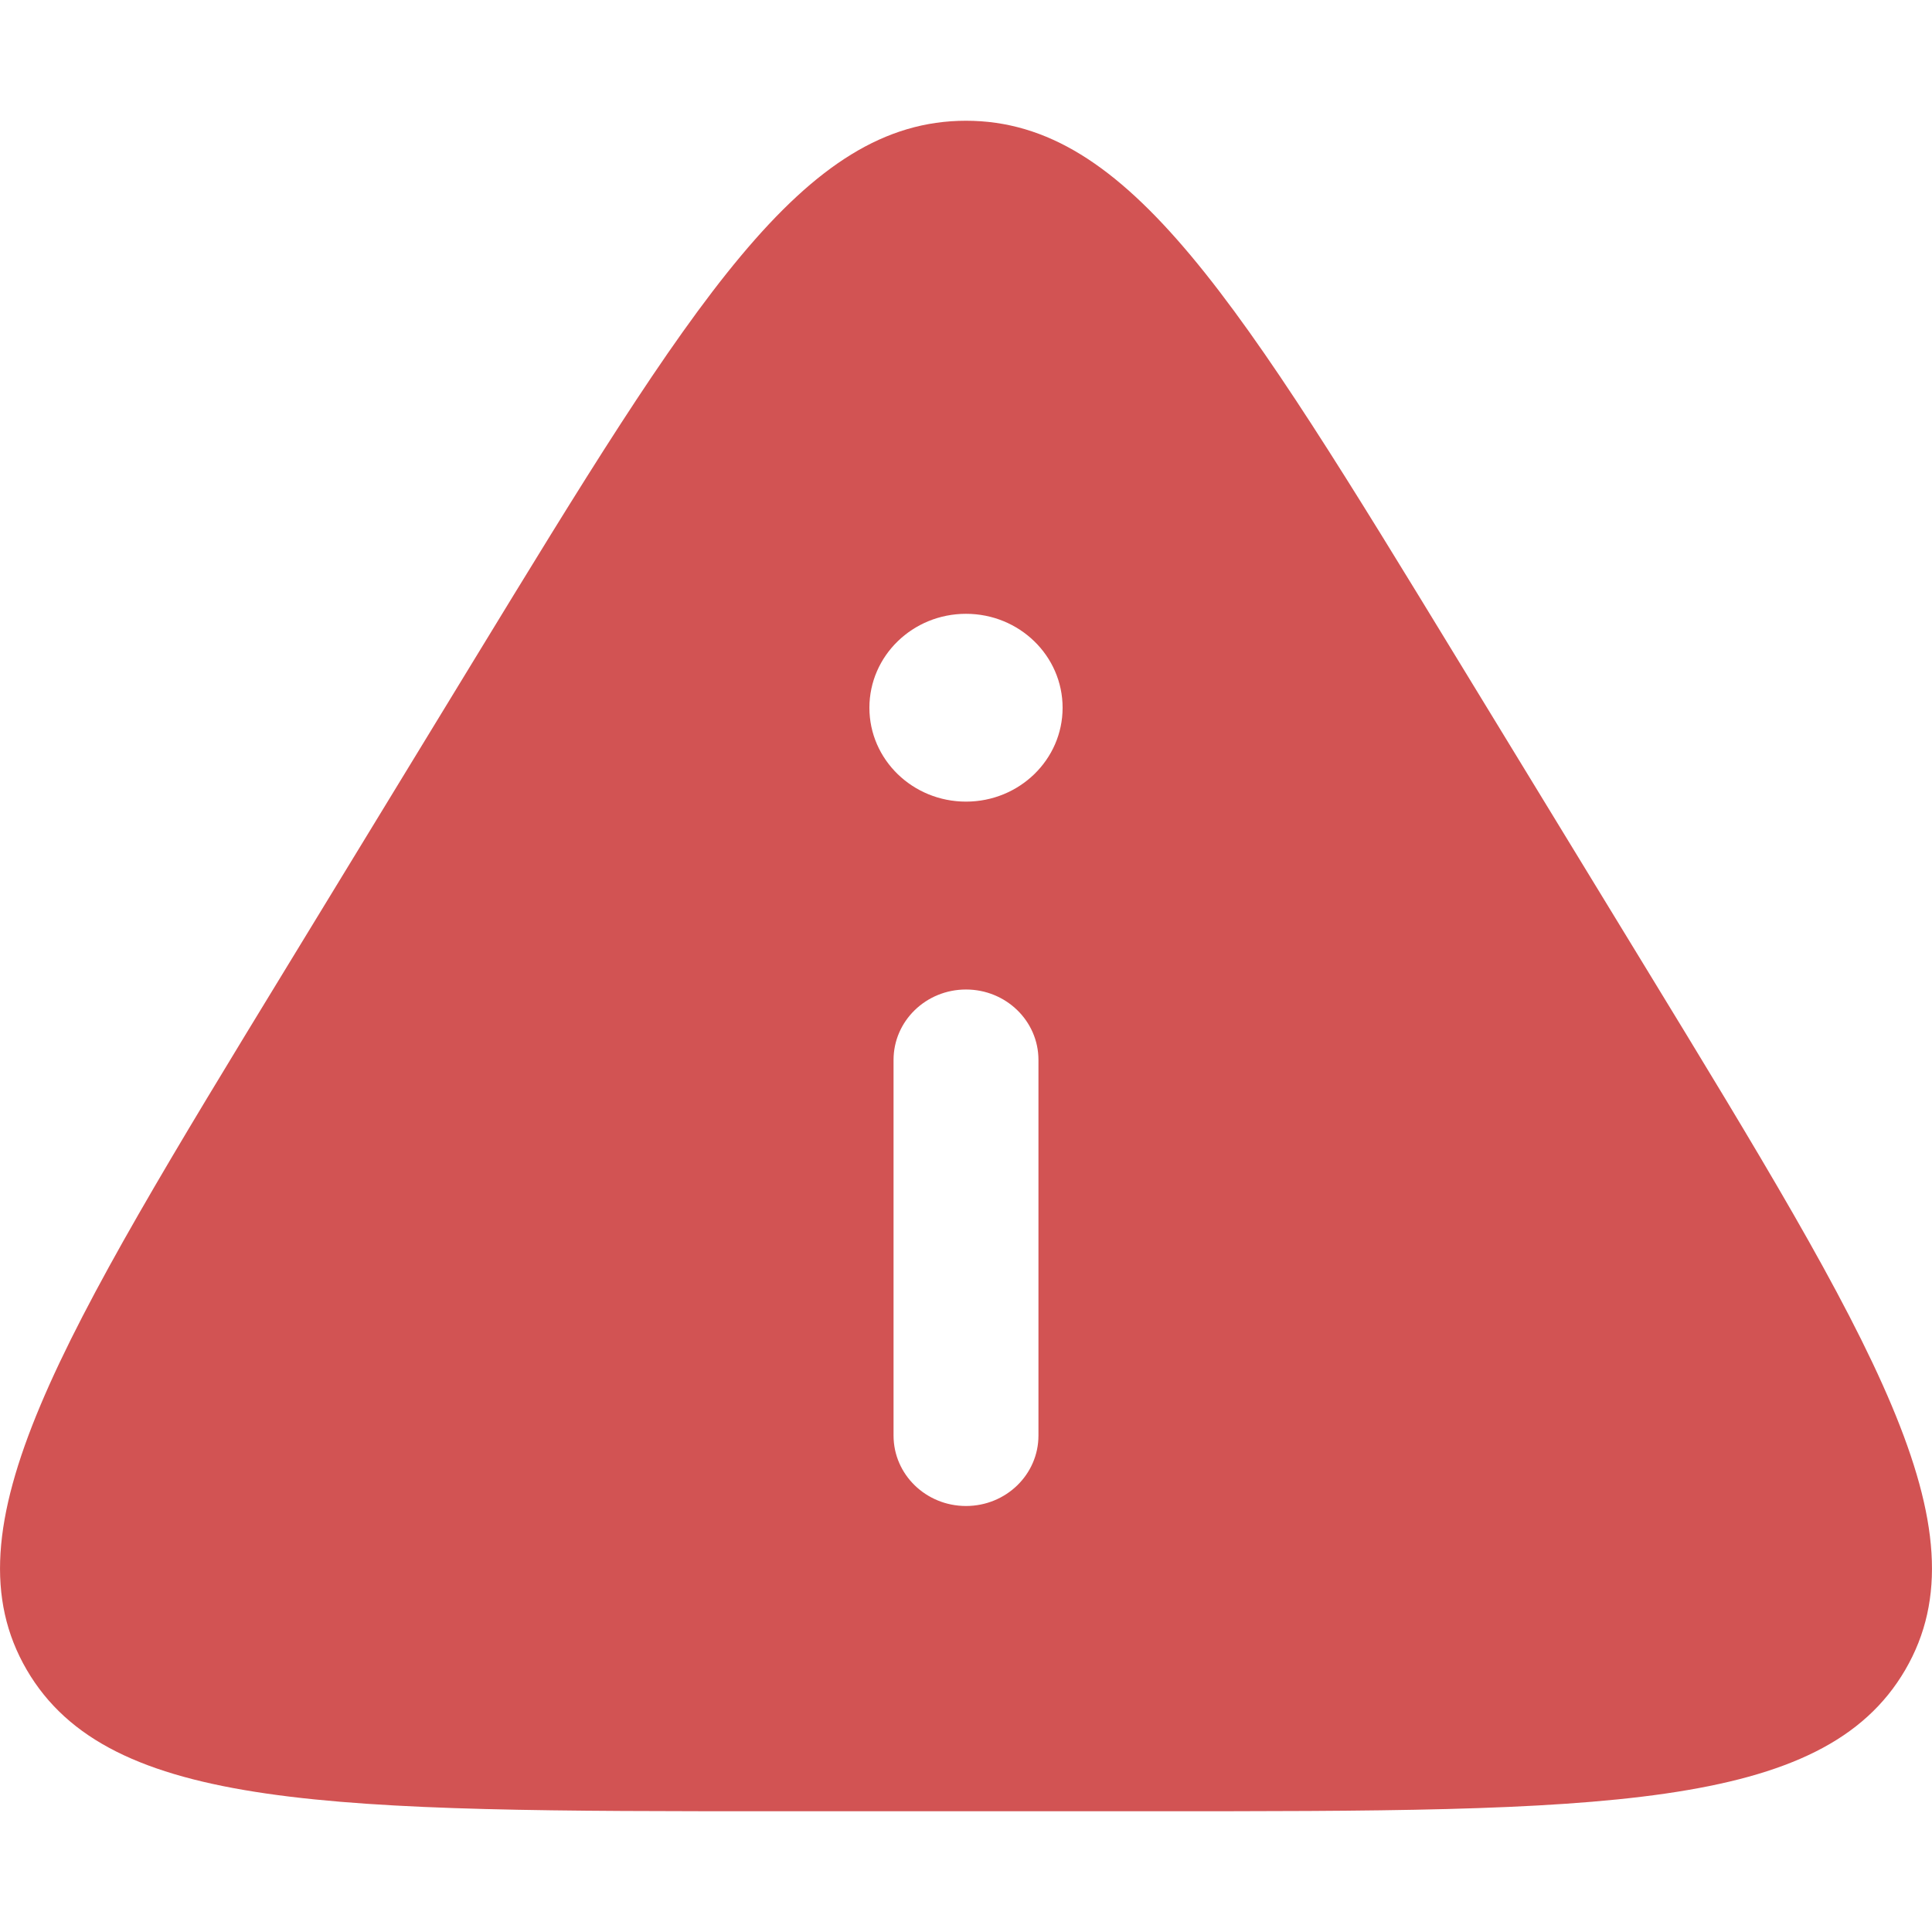
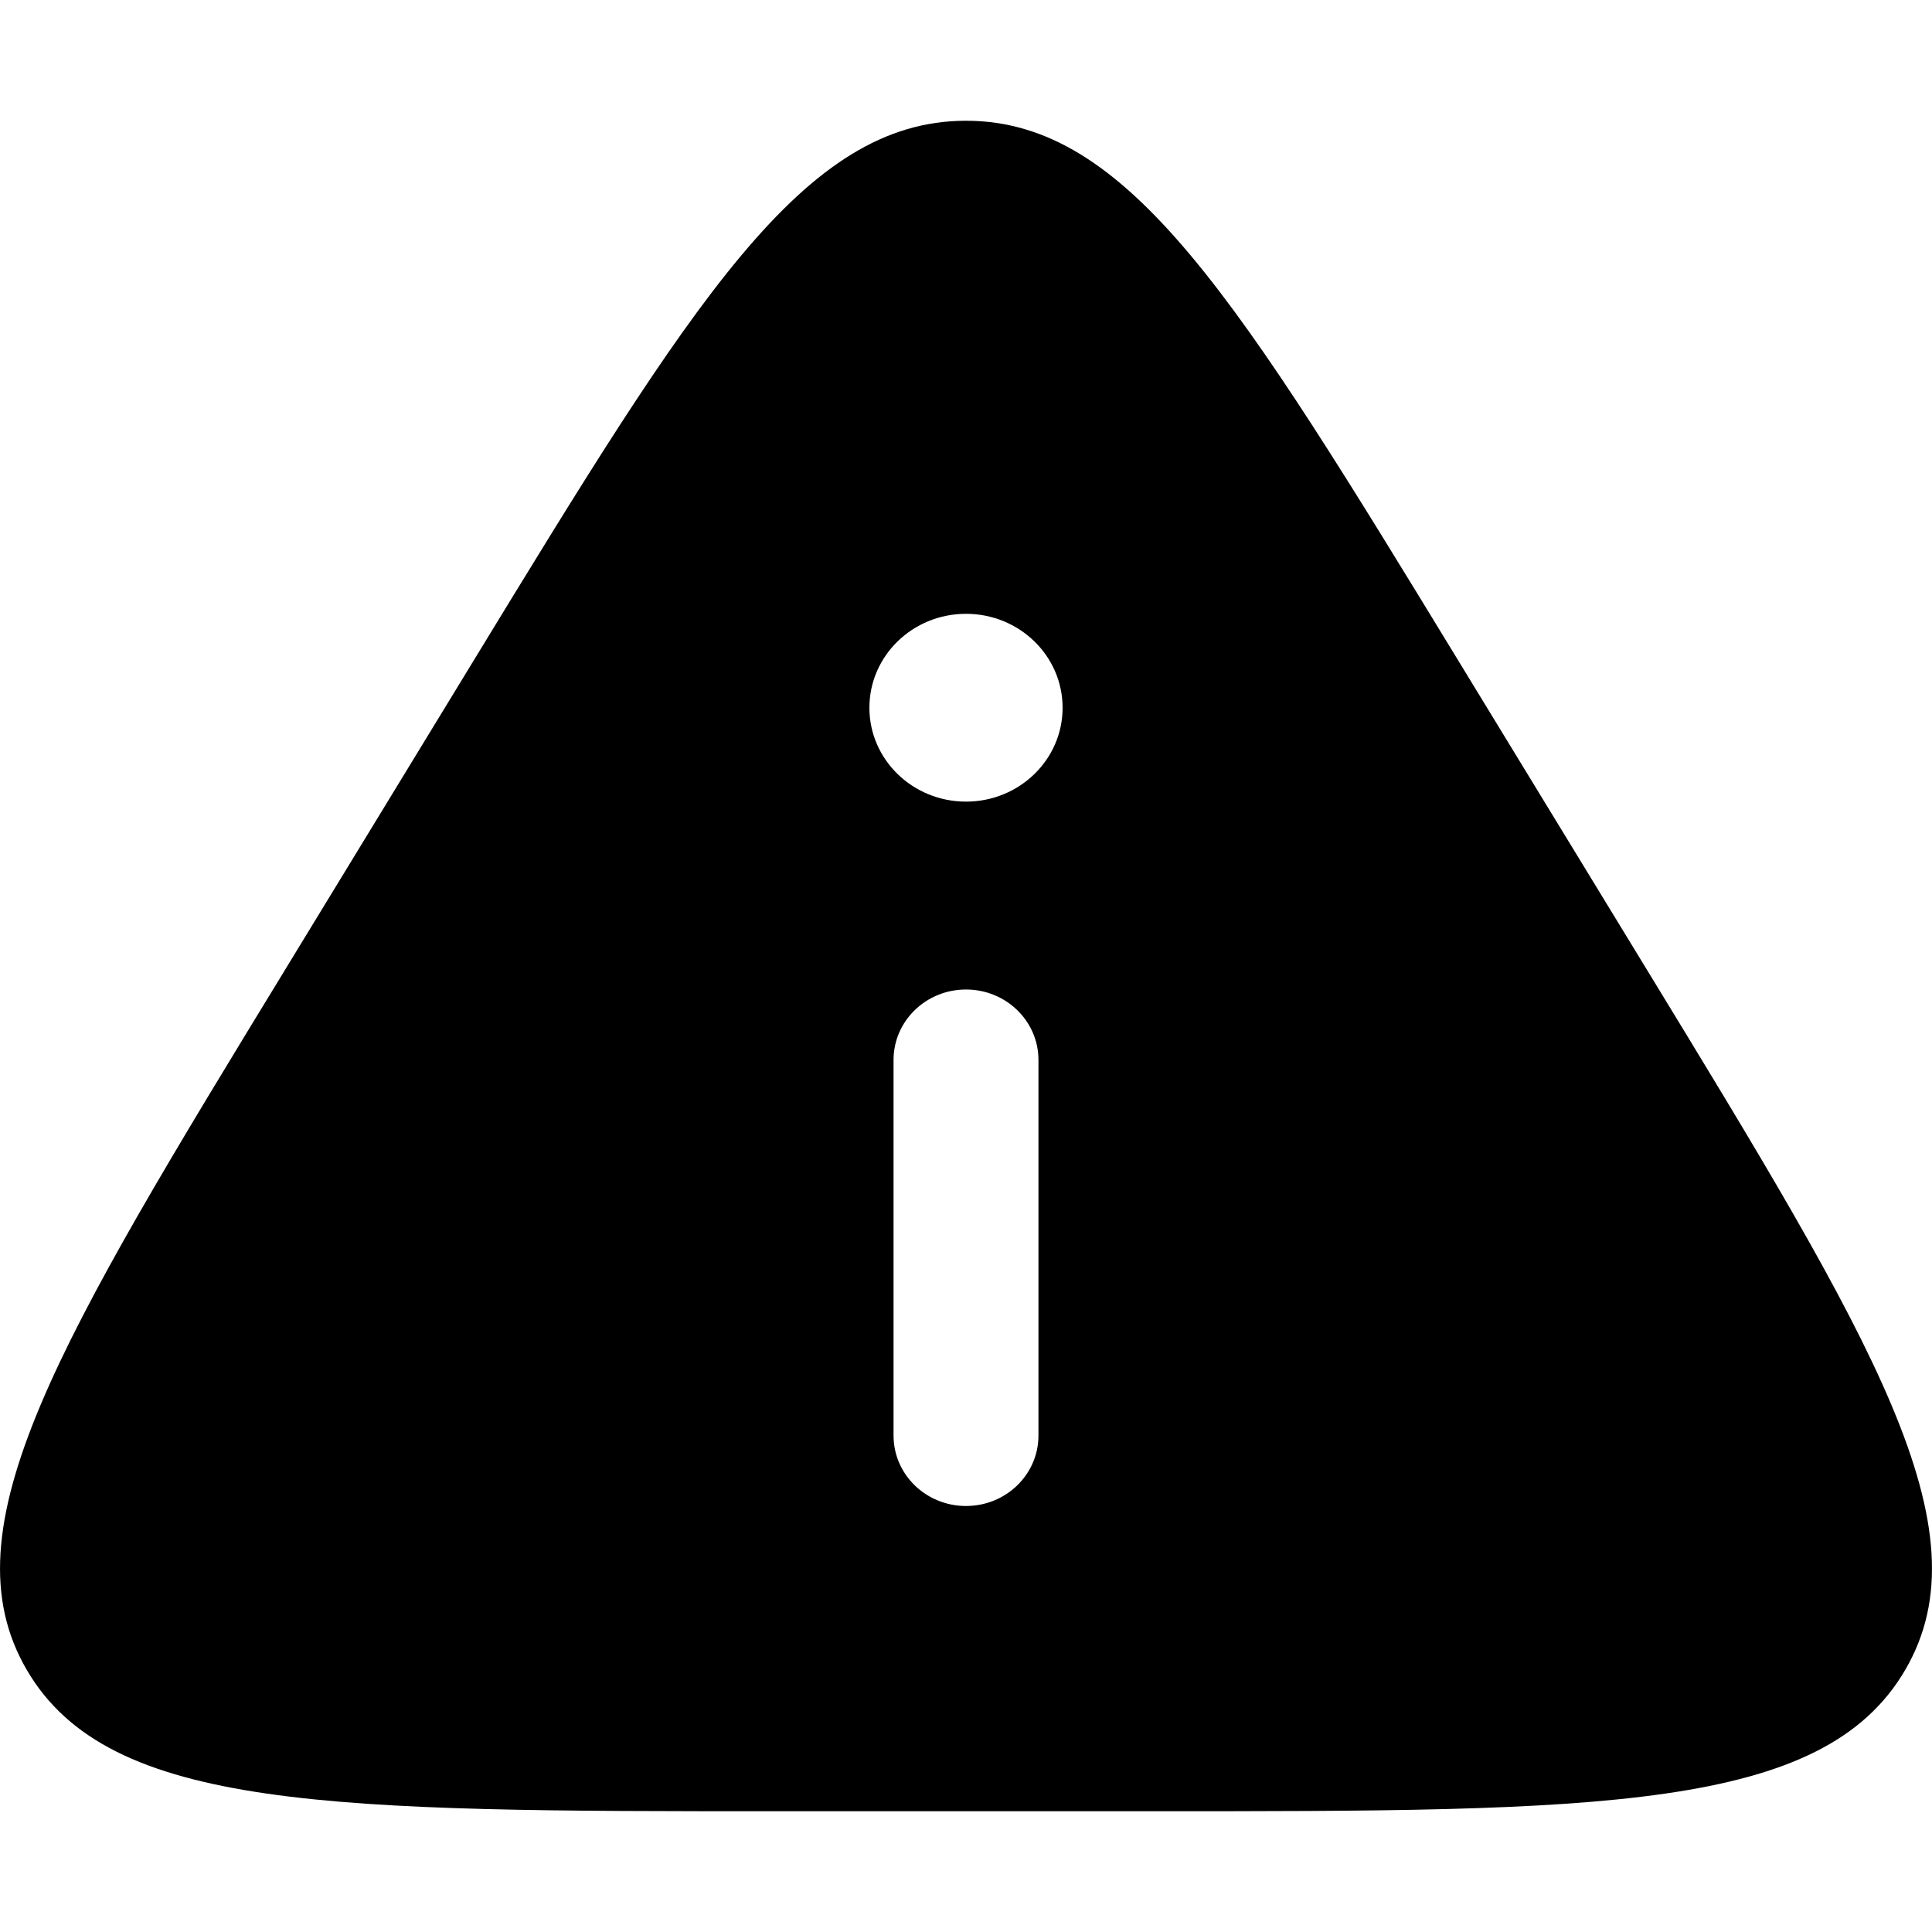
<svg xmlns="http://www.w3.org/2000/svg" width="24" height="24" viewBox="0 0 24 24" fill="none">
-   <path fill-rule="evenodd" clip-rule="evenodd" d="M12 1.5C14.024 1.5 15.39 3.737 18.119 8.212L20.429 11.998C23.271 16.656 24.692 18.986 23.668 20.743C22.644 22.5 19.866 22.5 14.31 22.5H9.69C4.134 22.5 1.356 22.5 0.332 20.743C-0.692 18.986 0.729 16.656 3.571 11.998L5.88 8.212C8.61 3.737 9.976 1.5 12 1.5ZM12 12.292C11.503 12.292 11.1 12.683 11.1 13.167V17.833C11.1 18.317 11.503 18.708 12 18.708C12.497 18.708 12.9 18.317 12.9 17.833V13.167C12.9 12.683 12.497 12.292 12 12.292ZM12 7.625C11.337 7.625 10.8 8.147 10.8 8.792C10.8 9.436 11.337 9.958 12 9.958C12.663 9.958 13.2 9.436 13.2 8.792C13.2 8.147 12.663 7.625 12 7.625Z" fill="#D25353" />
+   <path fill-rule="evenodd" clip-rule="evenodd" d="M12 1.5C14.024 1.5 15.39 3.737 18.119 8.212L20.429 11.998C23.271 16.656 24.692 18.986 23.668 20.743C22.644 22.5 19.866 22.5 14.31 22.5H9.69C4.134 22.5 1.356 22.5 0.332 20.743C-0.692 18.986 0.729 16.656 3.571 11.998L5.88 8.212C8.61 3.737 9.976 1.5 12 1.5ZM12 12.292C11.503 12.292 11.1 12.683 11.1 13.167V17.833C11.1 18.317 11.503 18.708 12 18.708C12.497 18.708 12.9 18.317 12.9 17.833V13.167C12.9 12.683 12.497 12.292 12 12.292ZM12 7.625C11.337 7.625 10.8 8.147 10.8 8.792C10.8 9.436 11.337 9.958 12 9.958C12.663 9.958 13.2 9.436 13.2 8.792C13.2 8.147 12.663 7.625 12 7.625Z" fill="currentColor" />
</svg>
